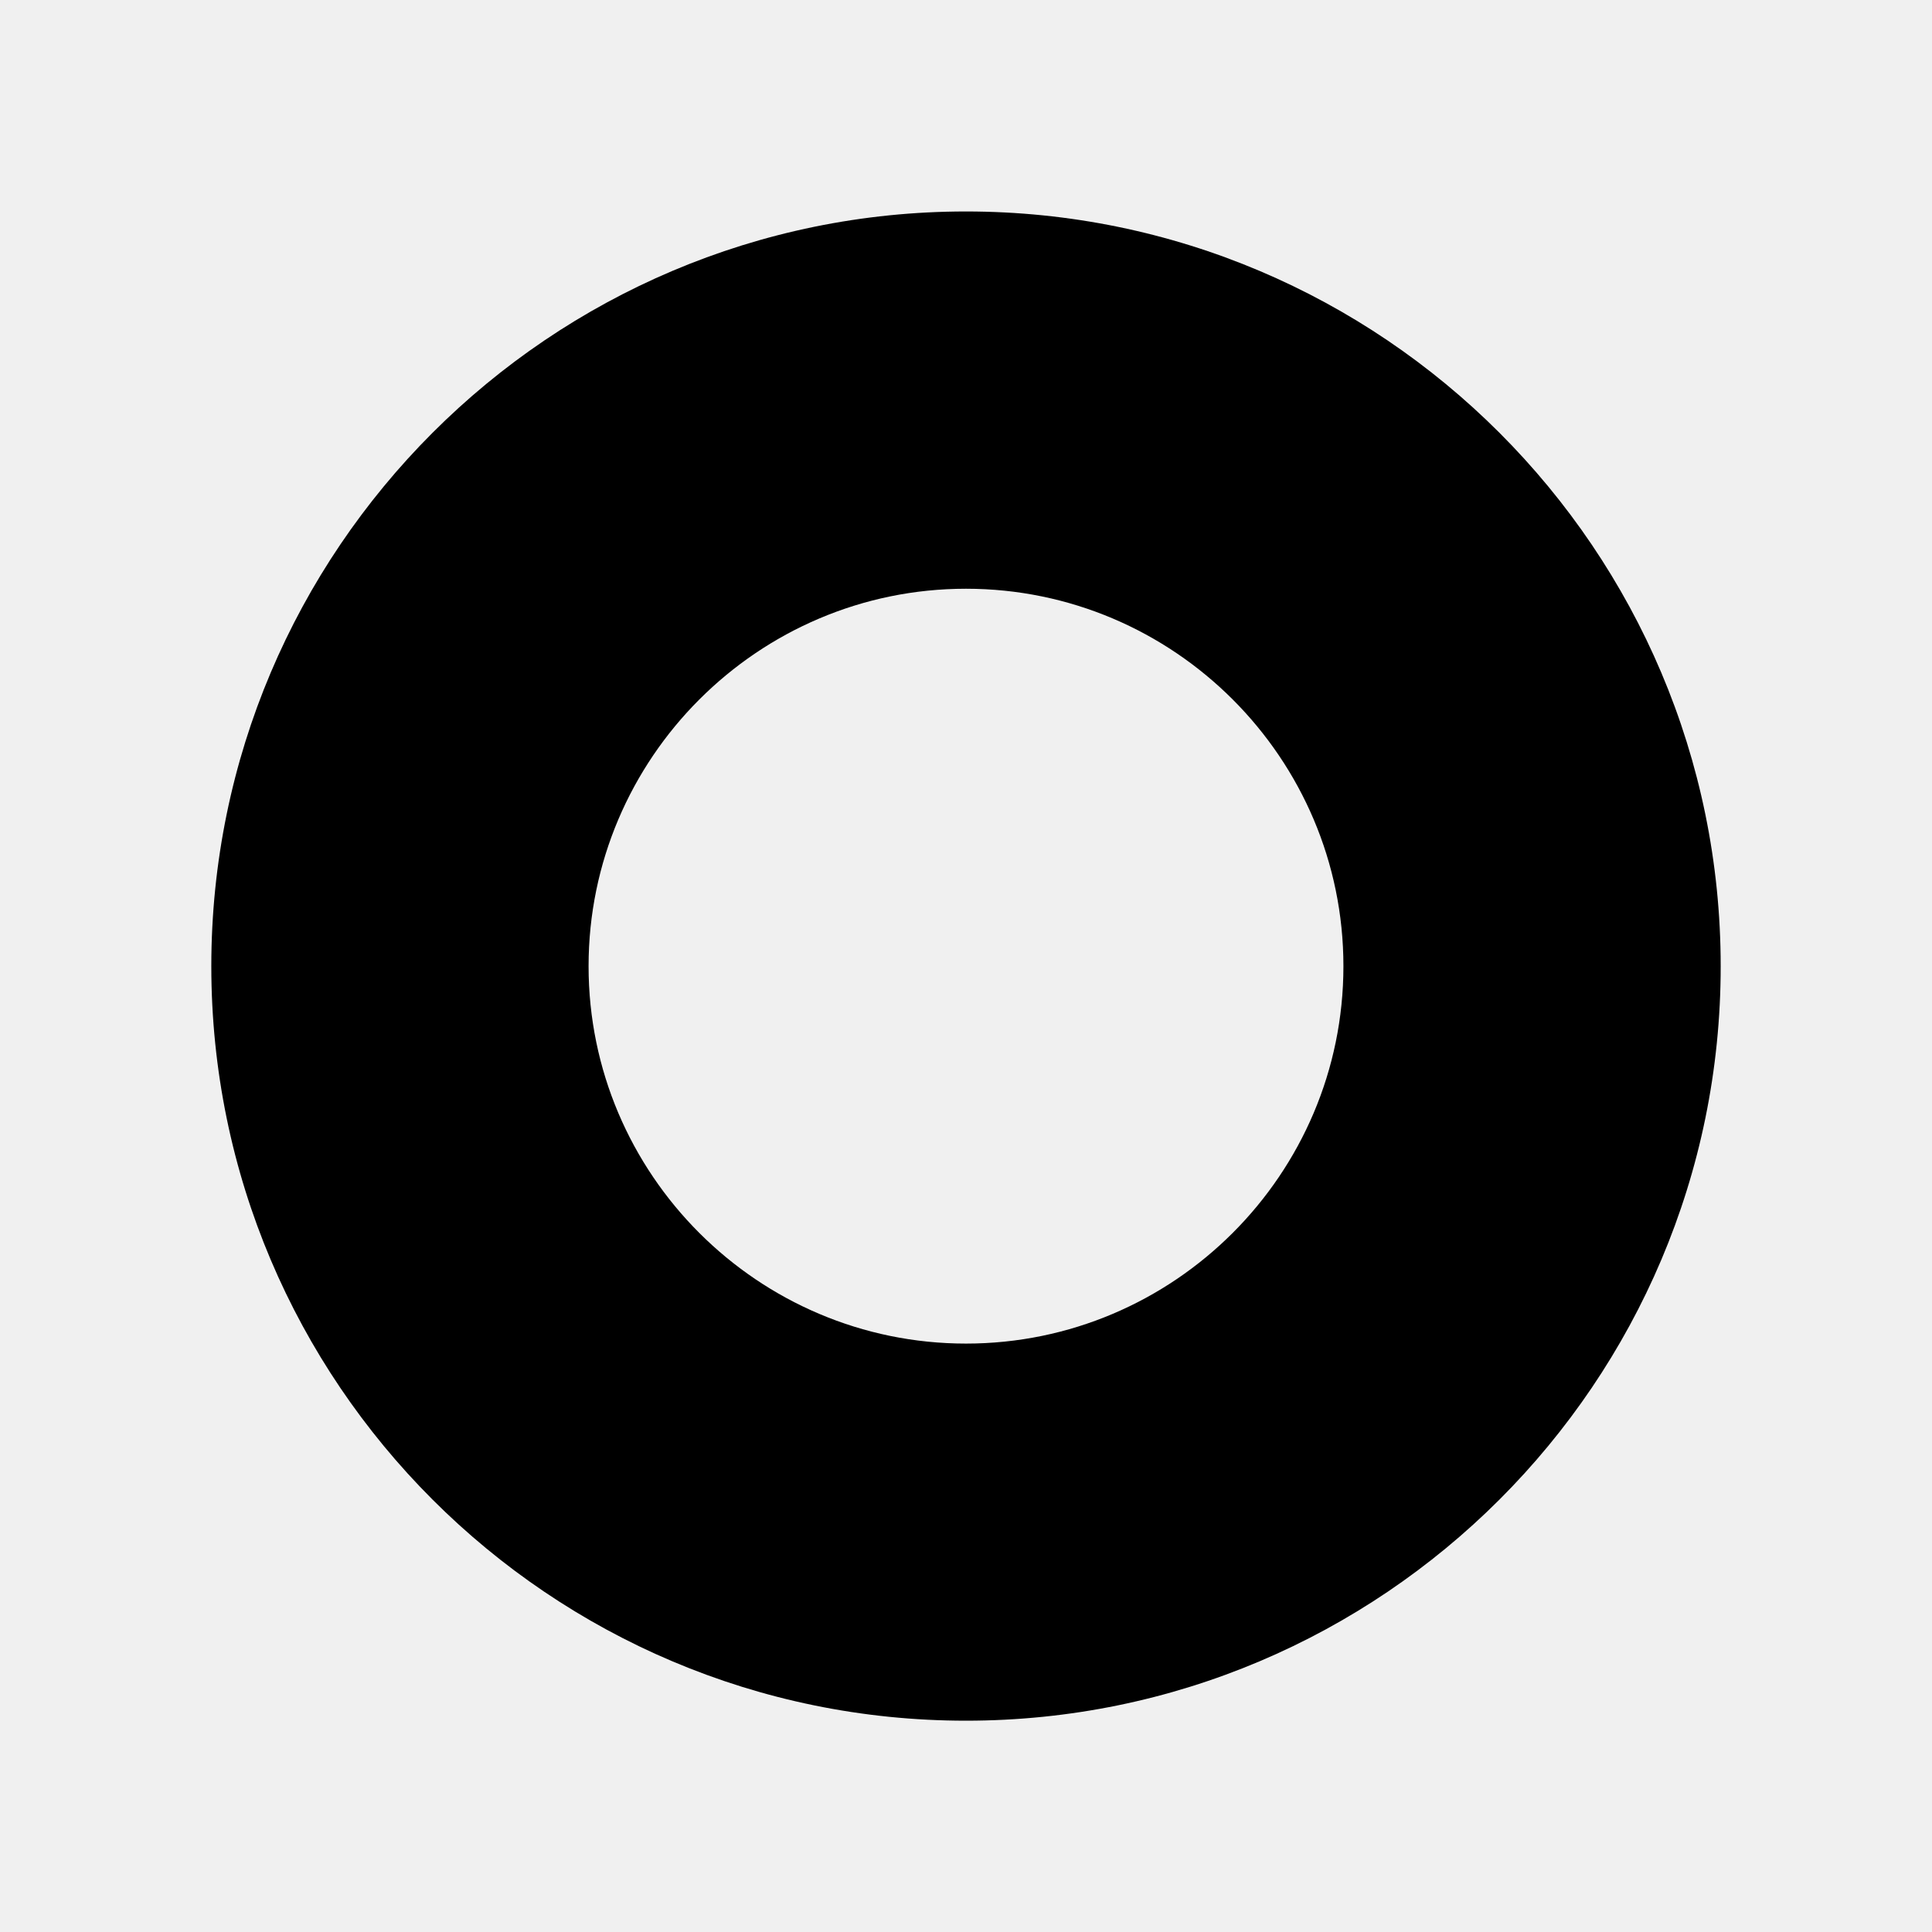
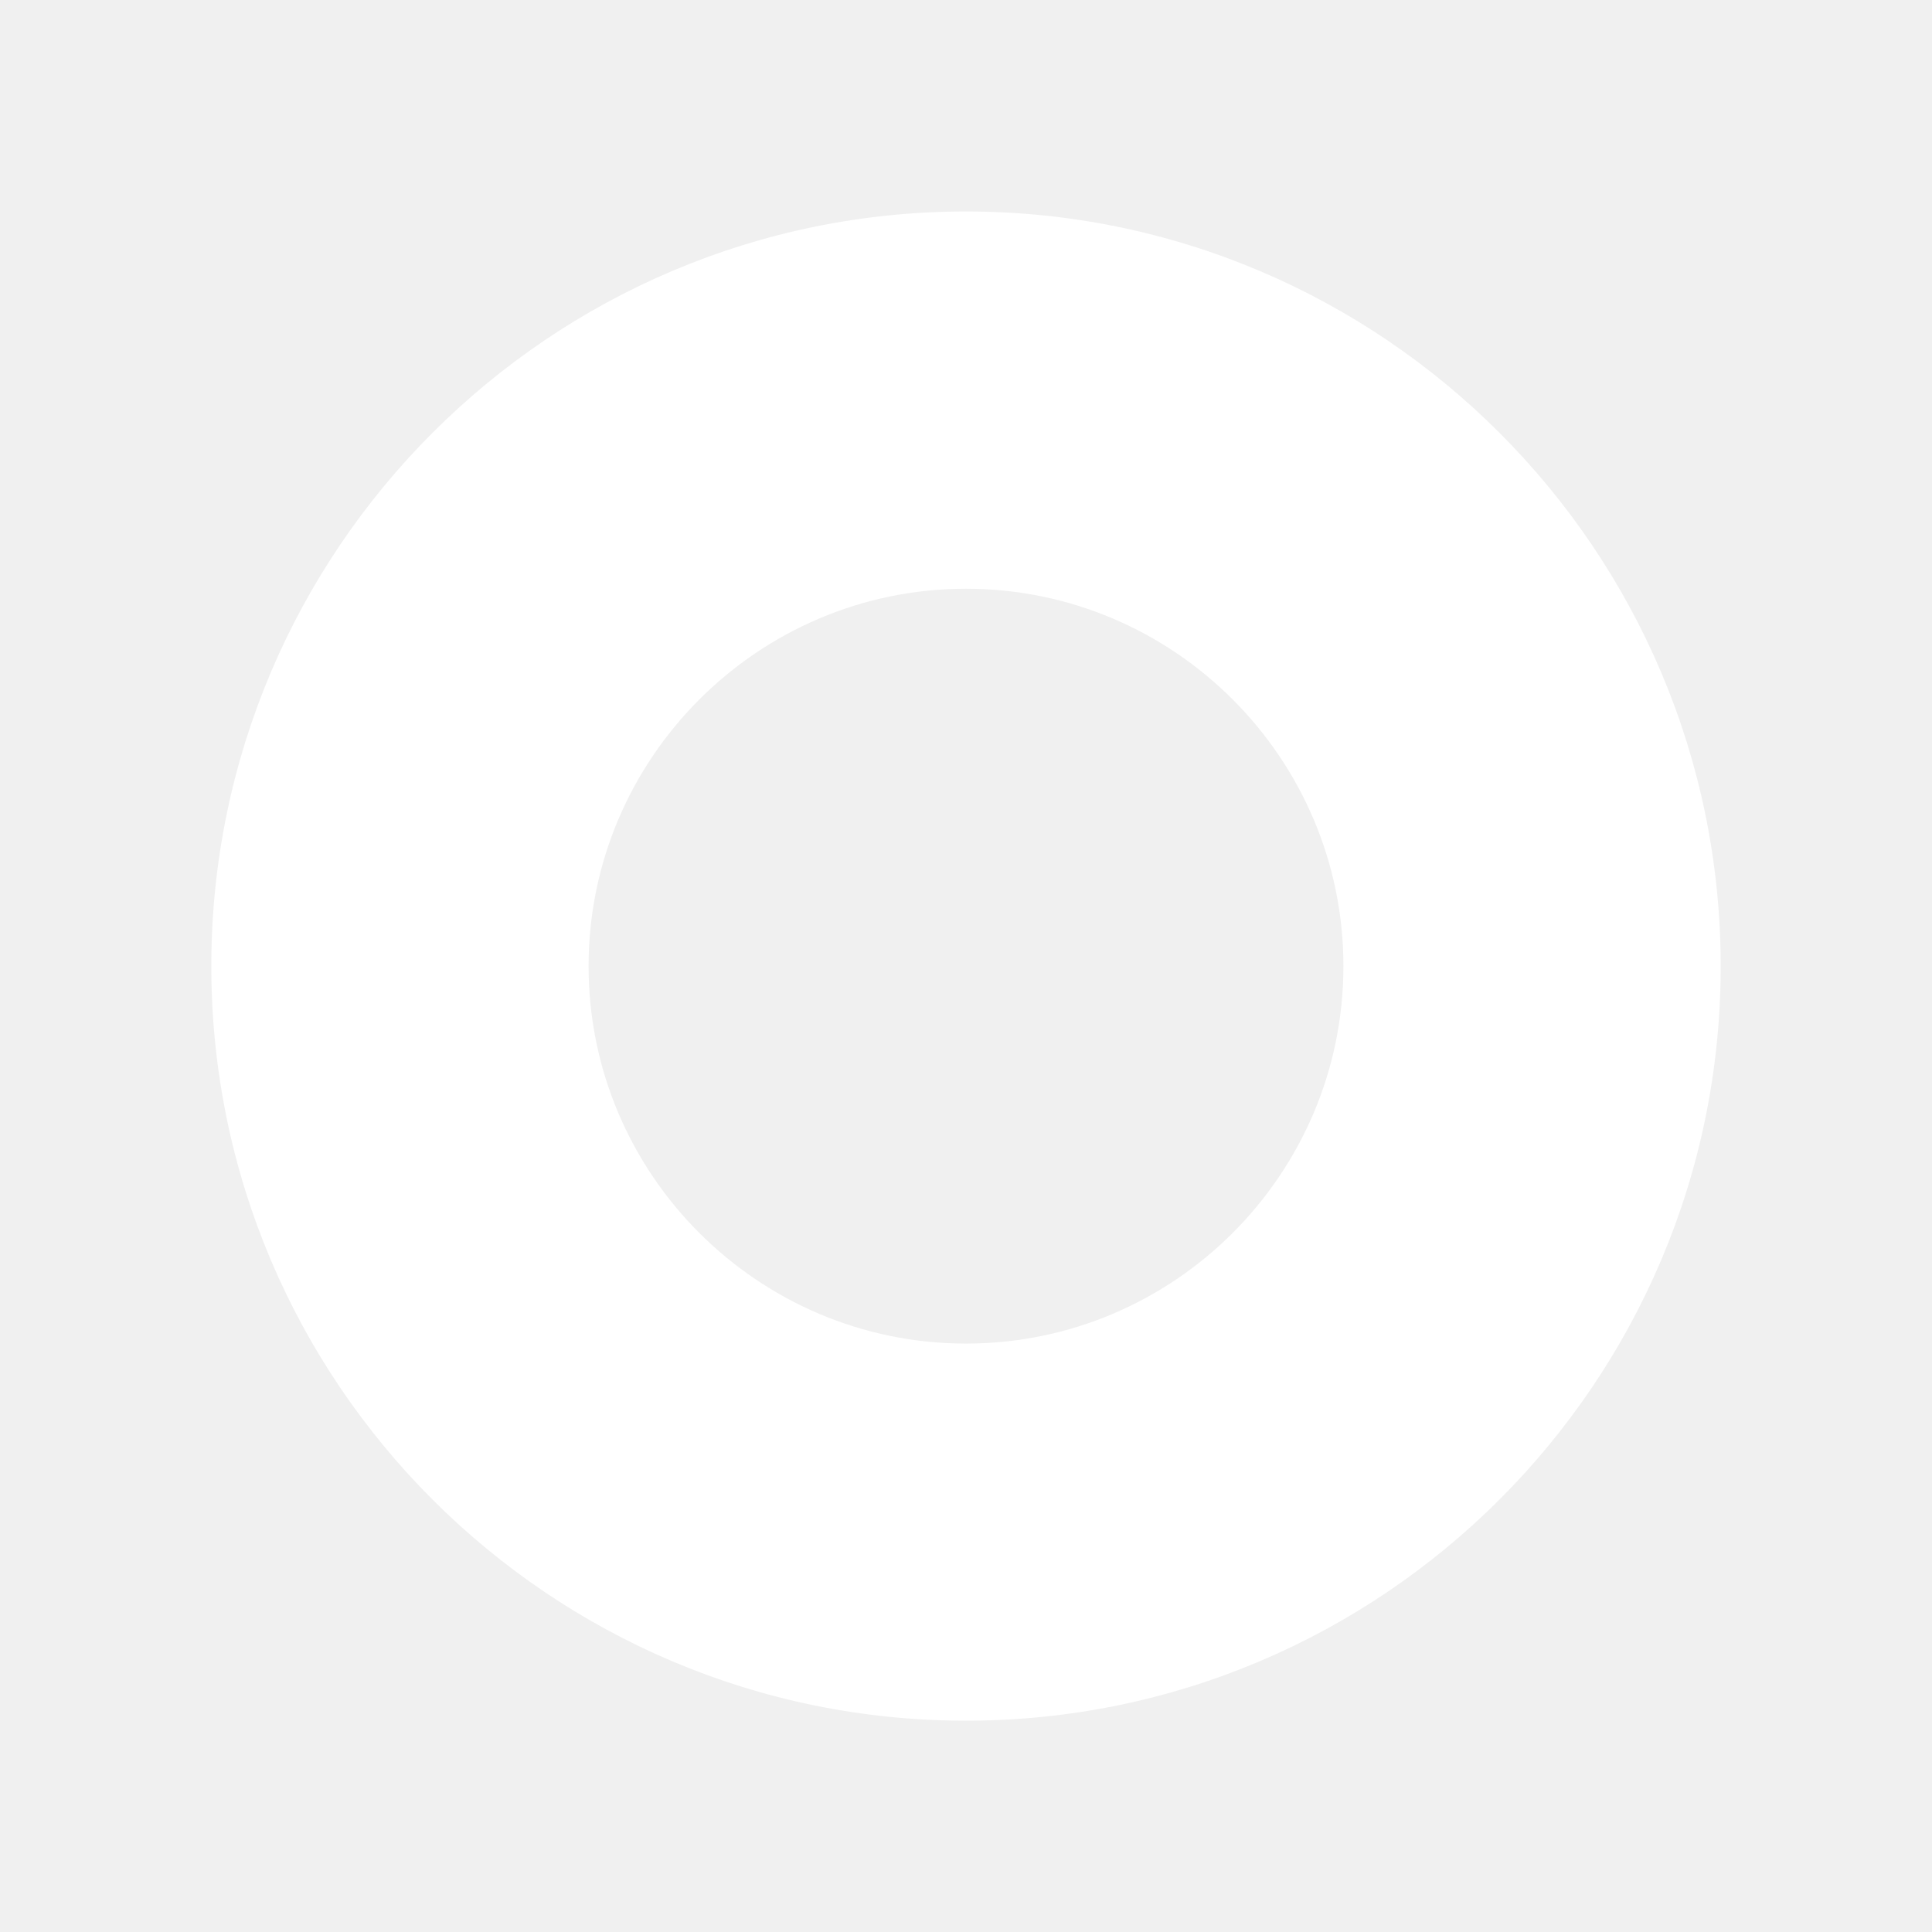
<svg xmlns="http://www.w3.org/2000/svg" version="1.1" id="Layer_1" x="0px" y="0px" width="512px" height="512px" viewBox="0 0 512 512" enable-background="new 0 0 512 512" xml:space="preserve">
  <defs id="defs78">
    <pattern y="0" x="0" height="6" width="6" patternUnits="userSpaceOnUse" id="EMFhbasepattern" />
    <pattern y="0" x="0" height="6" width="6" patternUnits="userSpaceOnUse" id="EMFhbasepattern-5" />
    <pattern y="0" x="0" height="6" width="6" patternUnits="userSpaceOnUse" id="EMFhbasepattern-1" />
    <pattern y="0" x="0" height="6" width="6" patternUnits="userSpaceOnUse" id="EMFhbasepattern-17" />
    <pattern y="0" x="0" height="6" width="6" patternUnits="userSpaceOnUse" id="EMFhbasepattern-8" />
    <pattern y="0" x="0" height="6" width="6" patternUnits="userSpaceOnUse" id="EMFhbasepattern-9" />
    <pattern y="0" x="0" height="6" width="6" patternUnits="userSpaceOnUse" id="EMFhbasepattern-4" />
    <pattern y="0" x="0" height="6" width="6" patternUnits="userSpaceOnUse" id="EMFhbasepattern-0" />
  </defs>
-   <path style="fill:#000000;stroke:#000000;stroke-width:1.691" d="" id="path4641" />
-   <g transform="matrix(42.56225,0,0,42.56225,-1294.926,-1675.645)" id="g5">
-     <path d="m 36.439,50.083 c -2.592,0 -4.699,-2.105 -4.699,-4.698 0,-2.591 2.107,-4.699 4.699,-4.699 2.592,0 4.699,2.108 4.699,4.699 0.001,2.592 -2.107,4.698 -4.699,4.698 z m 0,-7.048 c -1.295,0 -2.35,1.056 -2.35,2.35 0,1.296 1.055,2.35 2.35,2.35 1.295,0 2.35,-1.054 2.35,-2.35 0,-1.295 -1.055,-2.35 -2.35,-2.35 z" id="path7" />
+   <path style="fill:#fff;stroke:#fff;stroke-width:1.691" d="" id="path4641" />
+   <g transform="matrix(42.56225,0,0,42.56225,-1294.926,-1675.645)" id="g5" style="fill:#ffffff">
+     <path d="m 36.439,50.083 c -2.592,0 -4.699,-2.105 -4.699,-4.698 0,-2.591 2.107,-4.699 4.699,-4.699 2.592,0 4.699,2.108 4.699,4.699 0.001,2.592 -2.107,4.698 -4.699,4.698 z m 0,-7.048 c -1.295,0 -2.35,1.056 -2.35,2.35 0,1.296 1.055,2.35 2.35,2.35 1.295,0 2.35,-1.054 2.35,-2.35 0,-1.295 -1.055,-2.35 -2.35,-2.35 z" id="path7" style="fill:#ffffff" />
  </g>
</svg>
